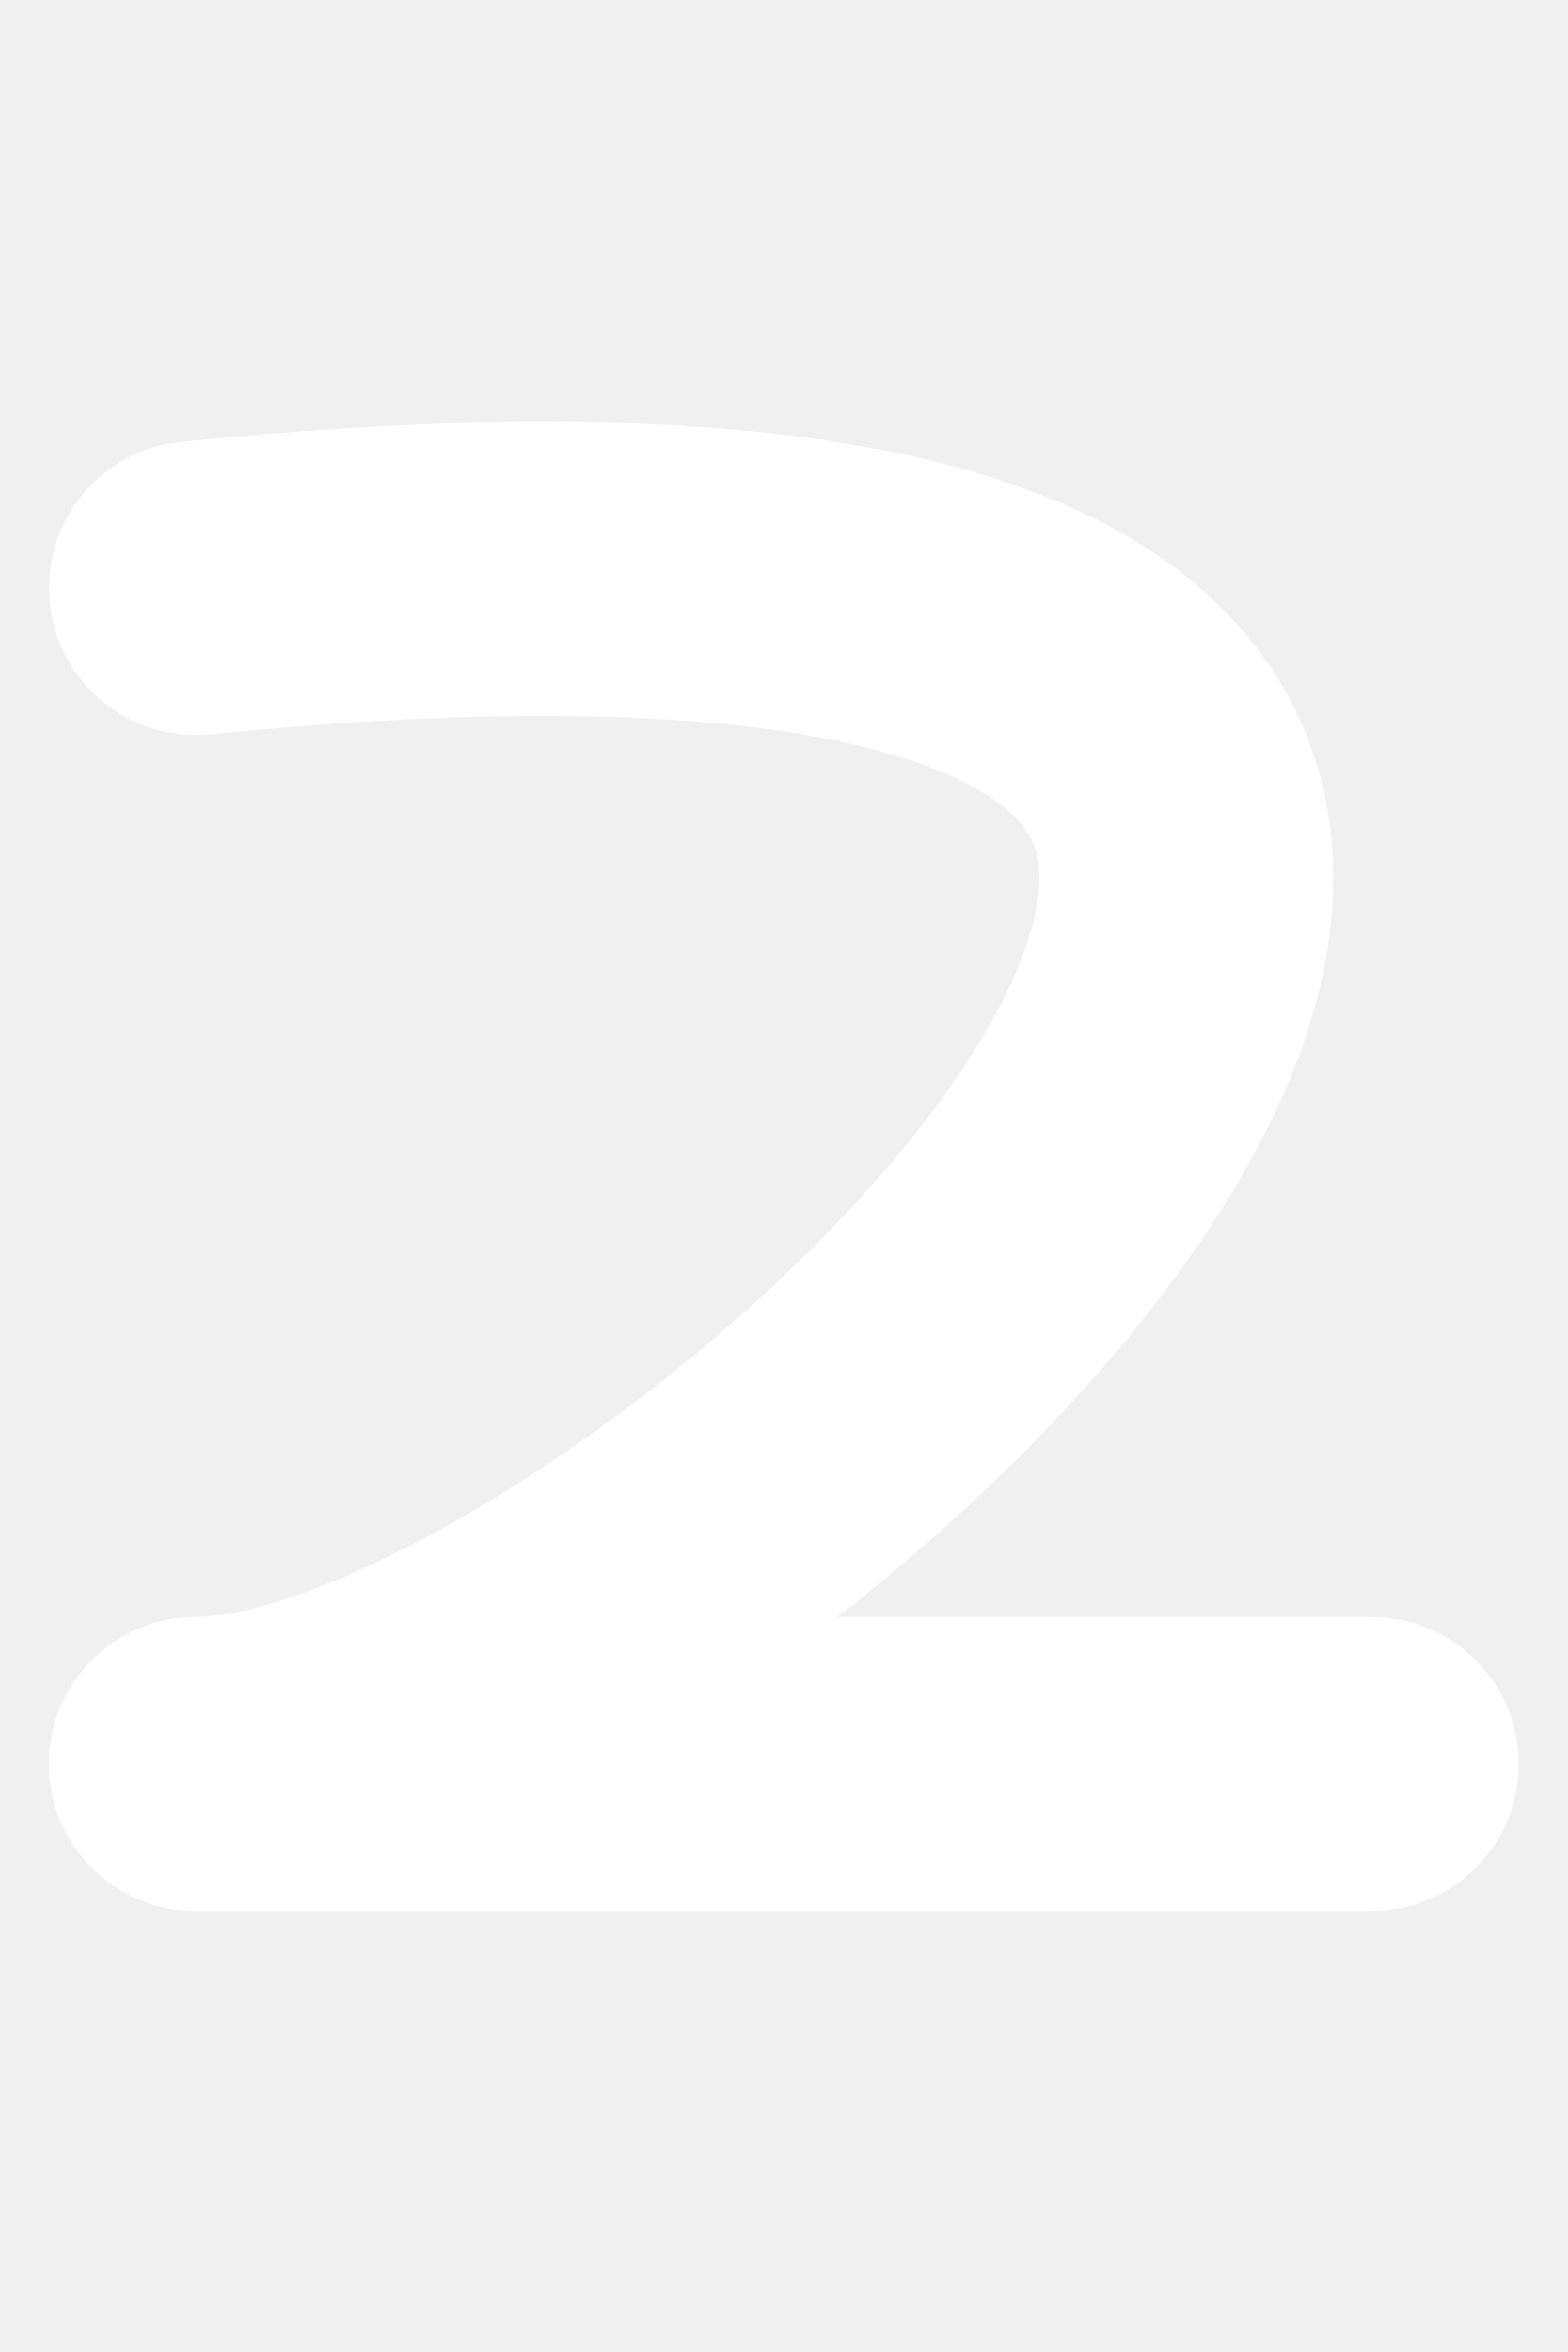
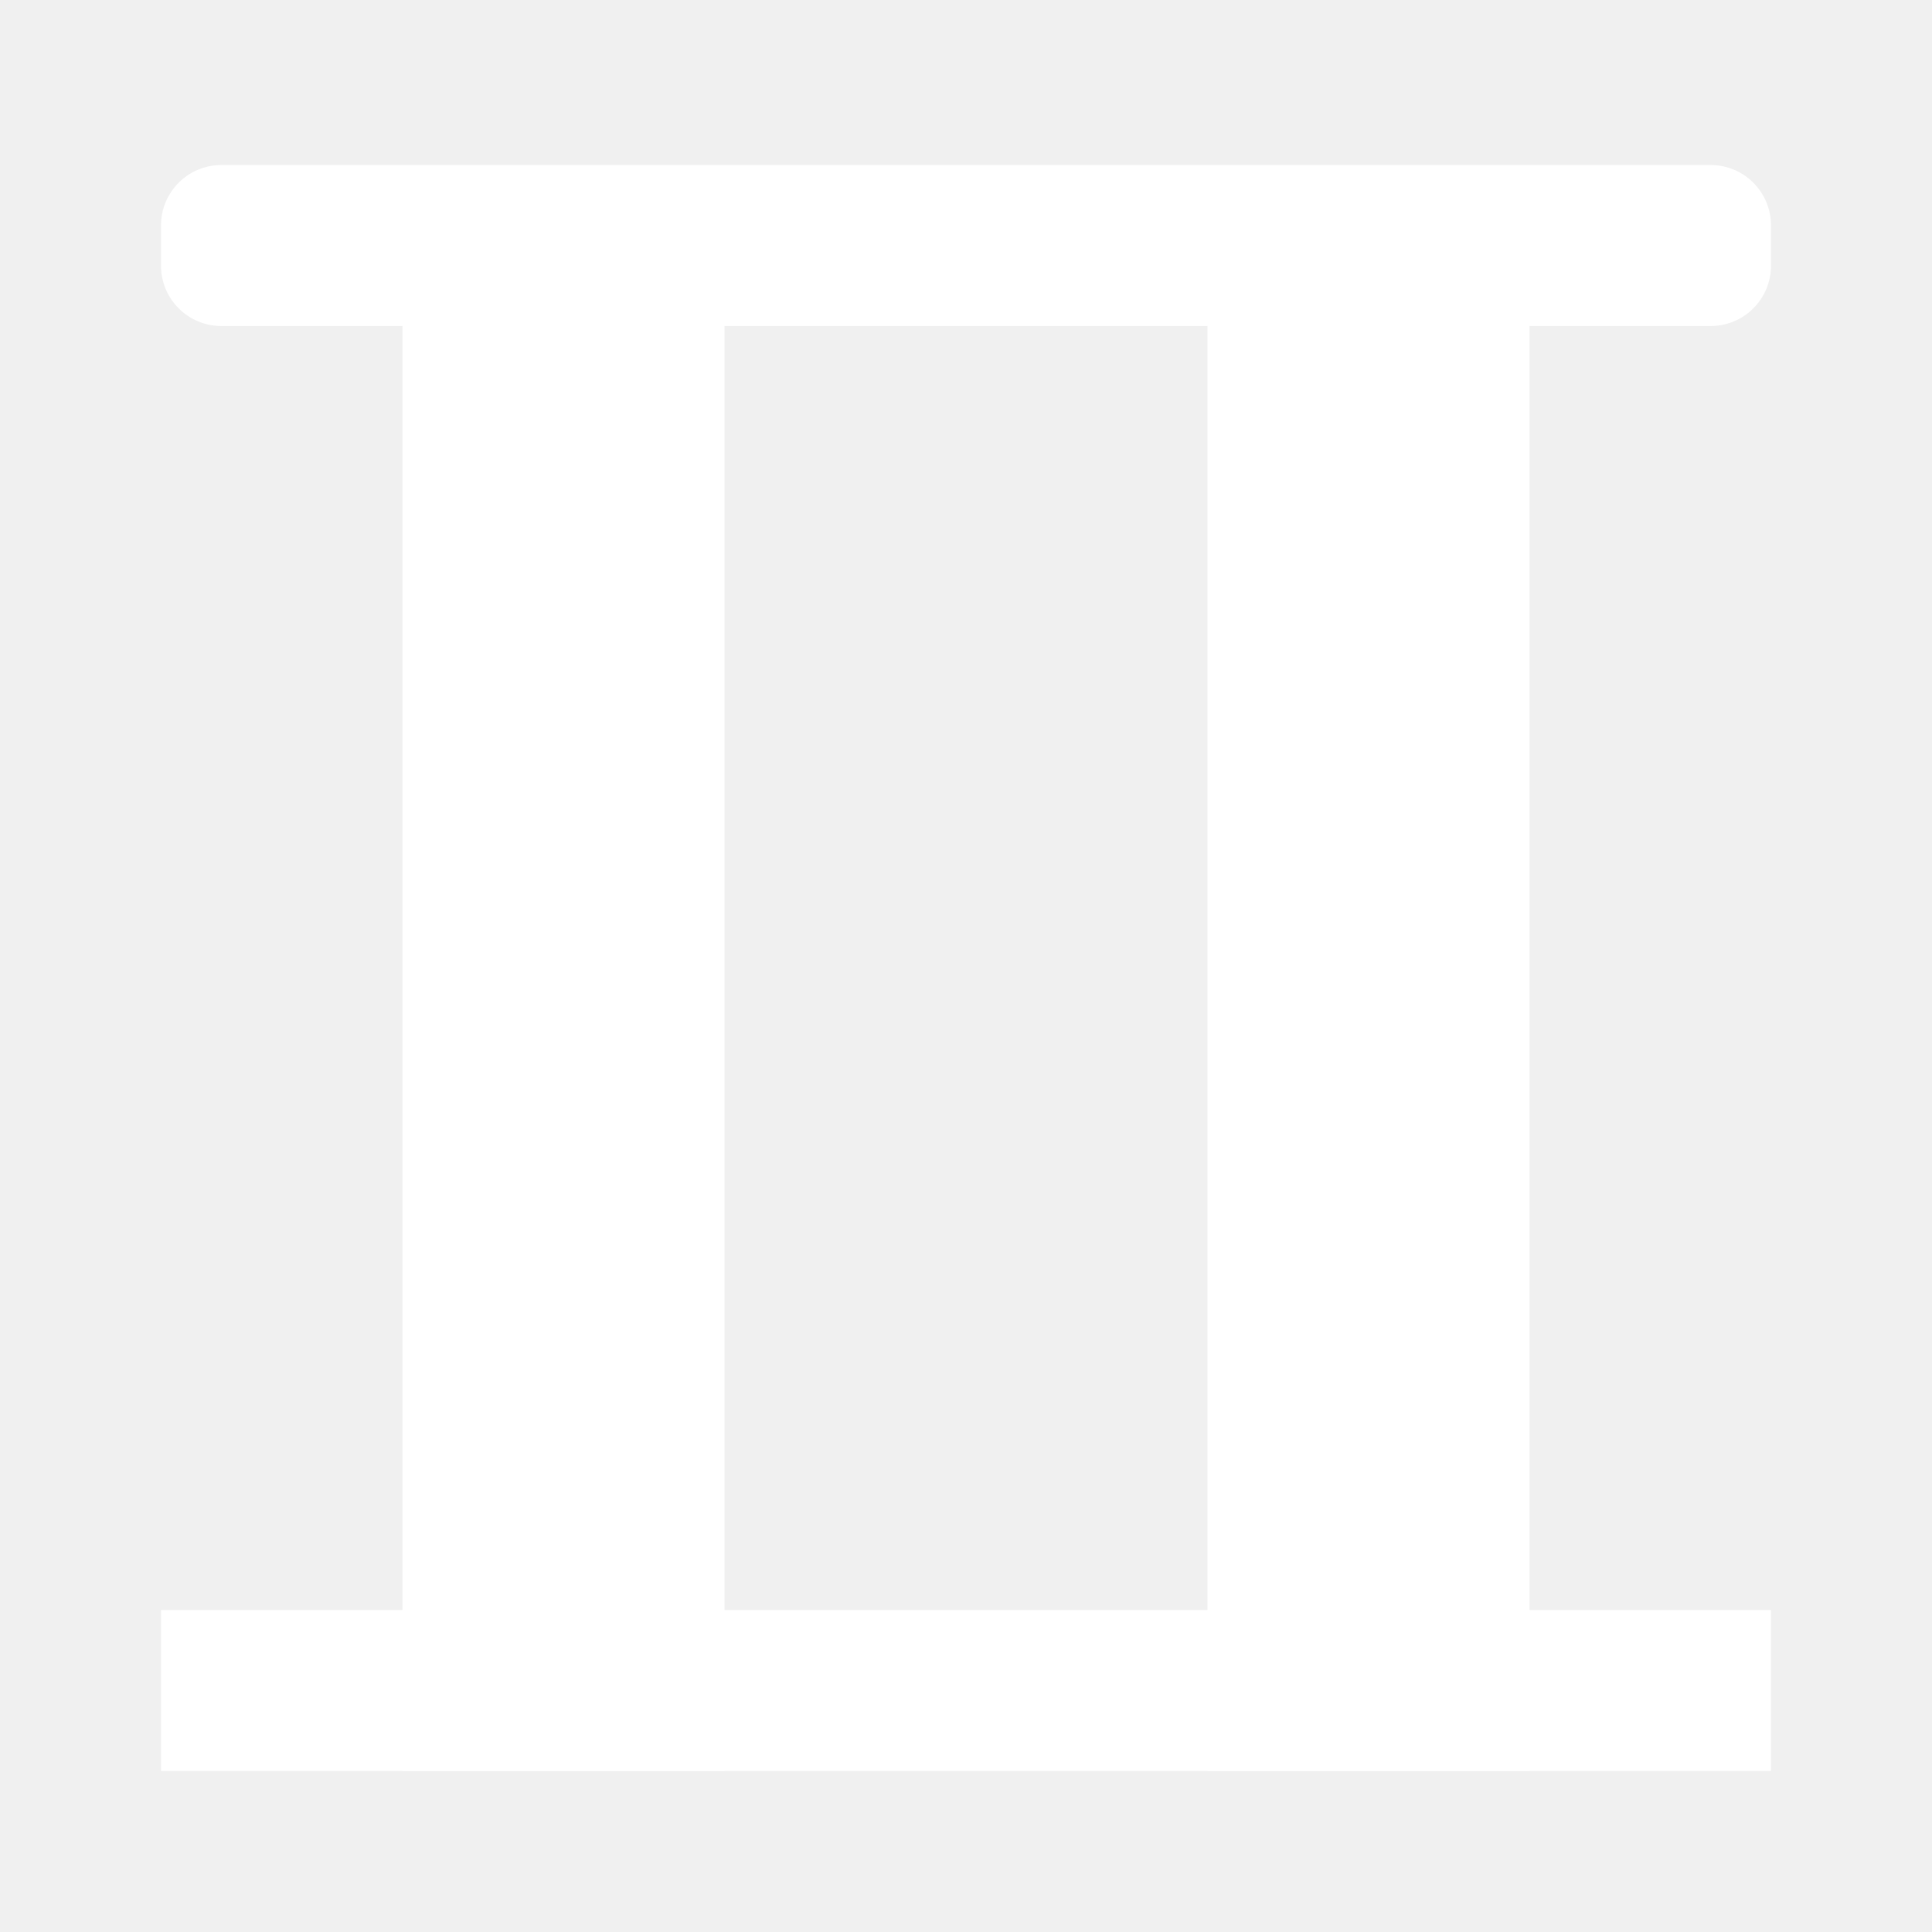
- <svg xmlns="http://www.w3.org/2000/svg">
-   <rect x="0" y="0" width="16" height="24" fill="transparent" />
-   <path d="M 2 6 C 22 4 7 18 2 18" stroke="white" fill="transparent" stroke-width="3" stroke-linecap="round" />
-   <line x1="2" y1="18" x2="14" y2="18" stroke="white" stroke-width="3" stroke-linecap="round" />
+ <svg xmlns="http://www.w3.org/2000/svg" viewBox="0 0 24 24" width="24" height="24">
+   <rect x="0" y="0" width="24" height="24" fill="transparent" />
+   <rect x="5" y="4" width="4" height="18" fill="white" />
+   <rect x="15" y="4" width="4" height="18" fill="white" />
+   <rect x="2" y="2.05" width="20" height="2" fill="white" rx="0.75" />
+   <rect x="2" y="20" width="20" height="2" fill="white" />
</svg>
